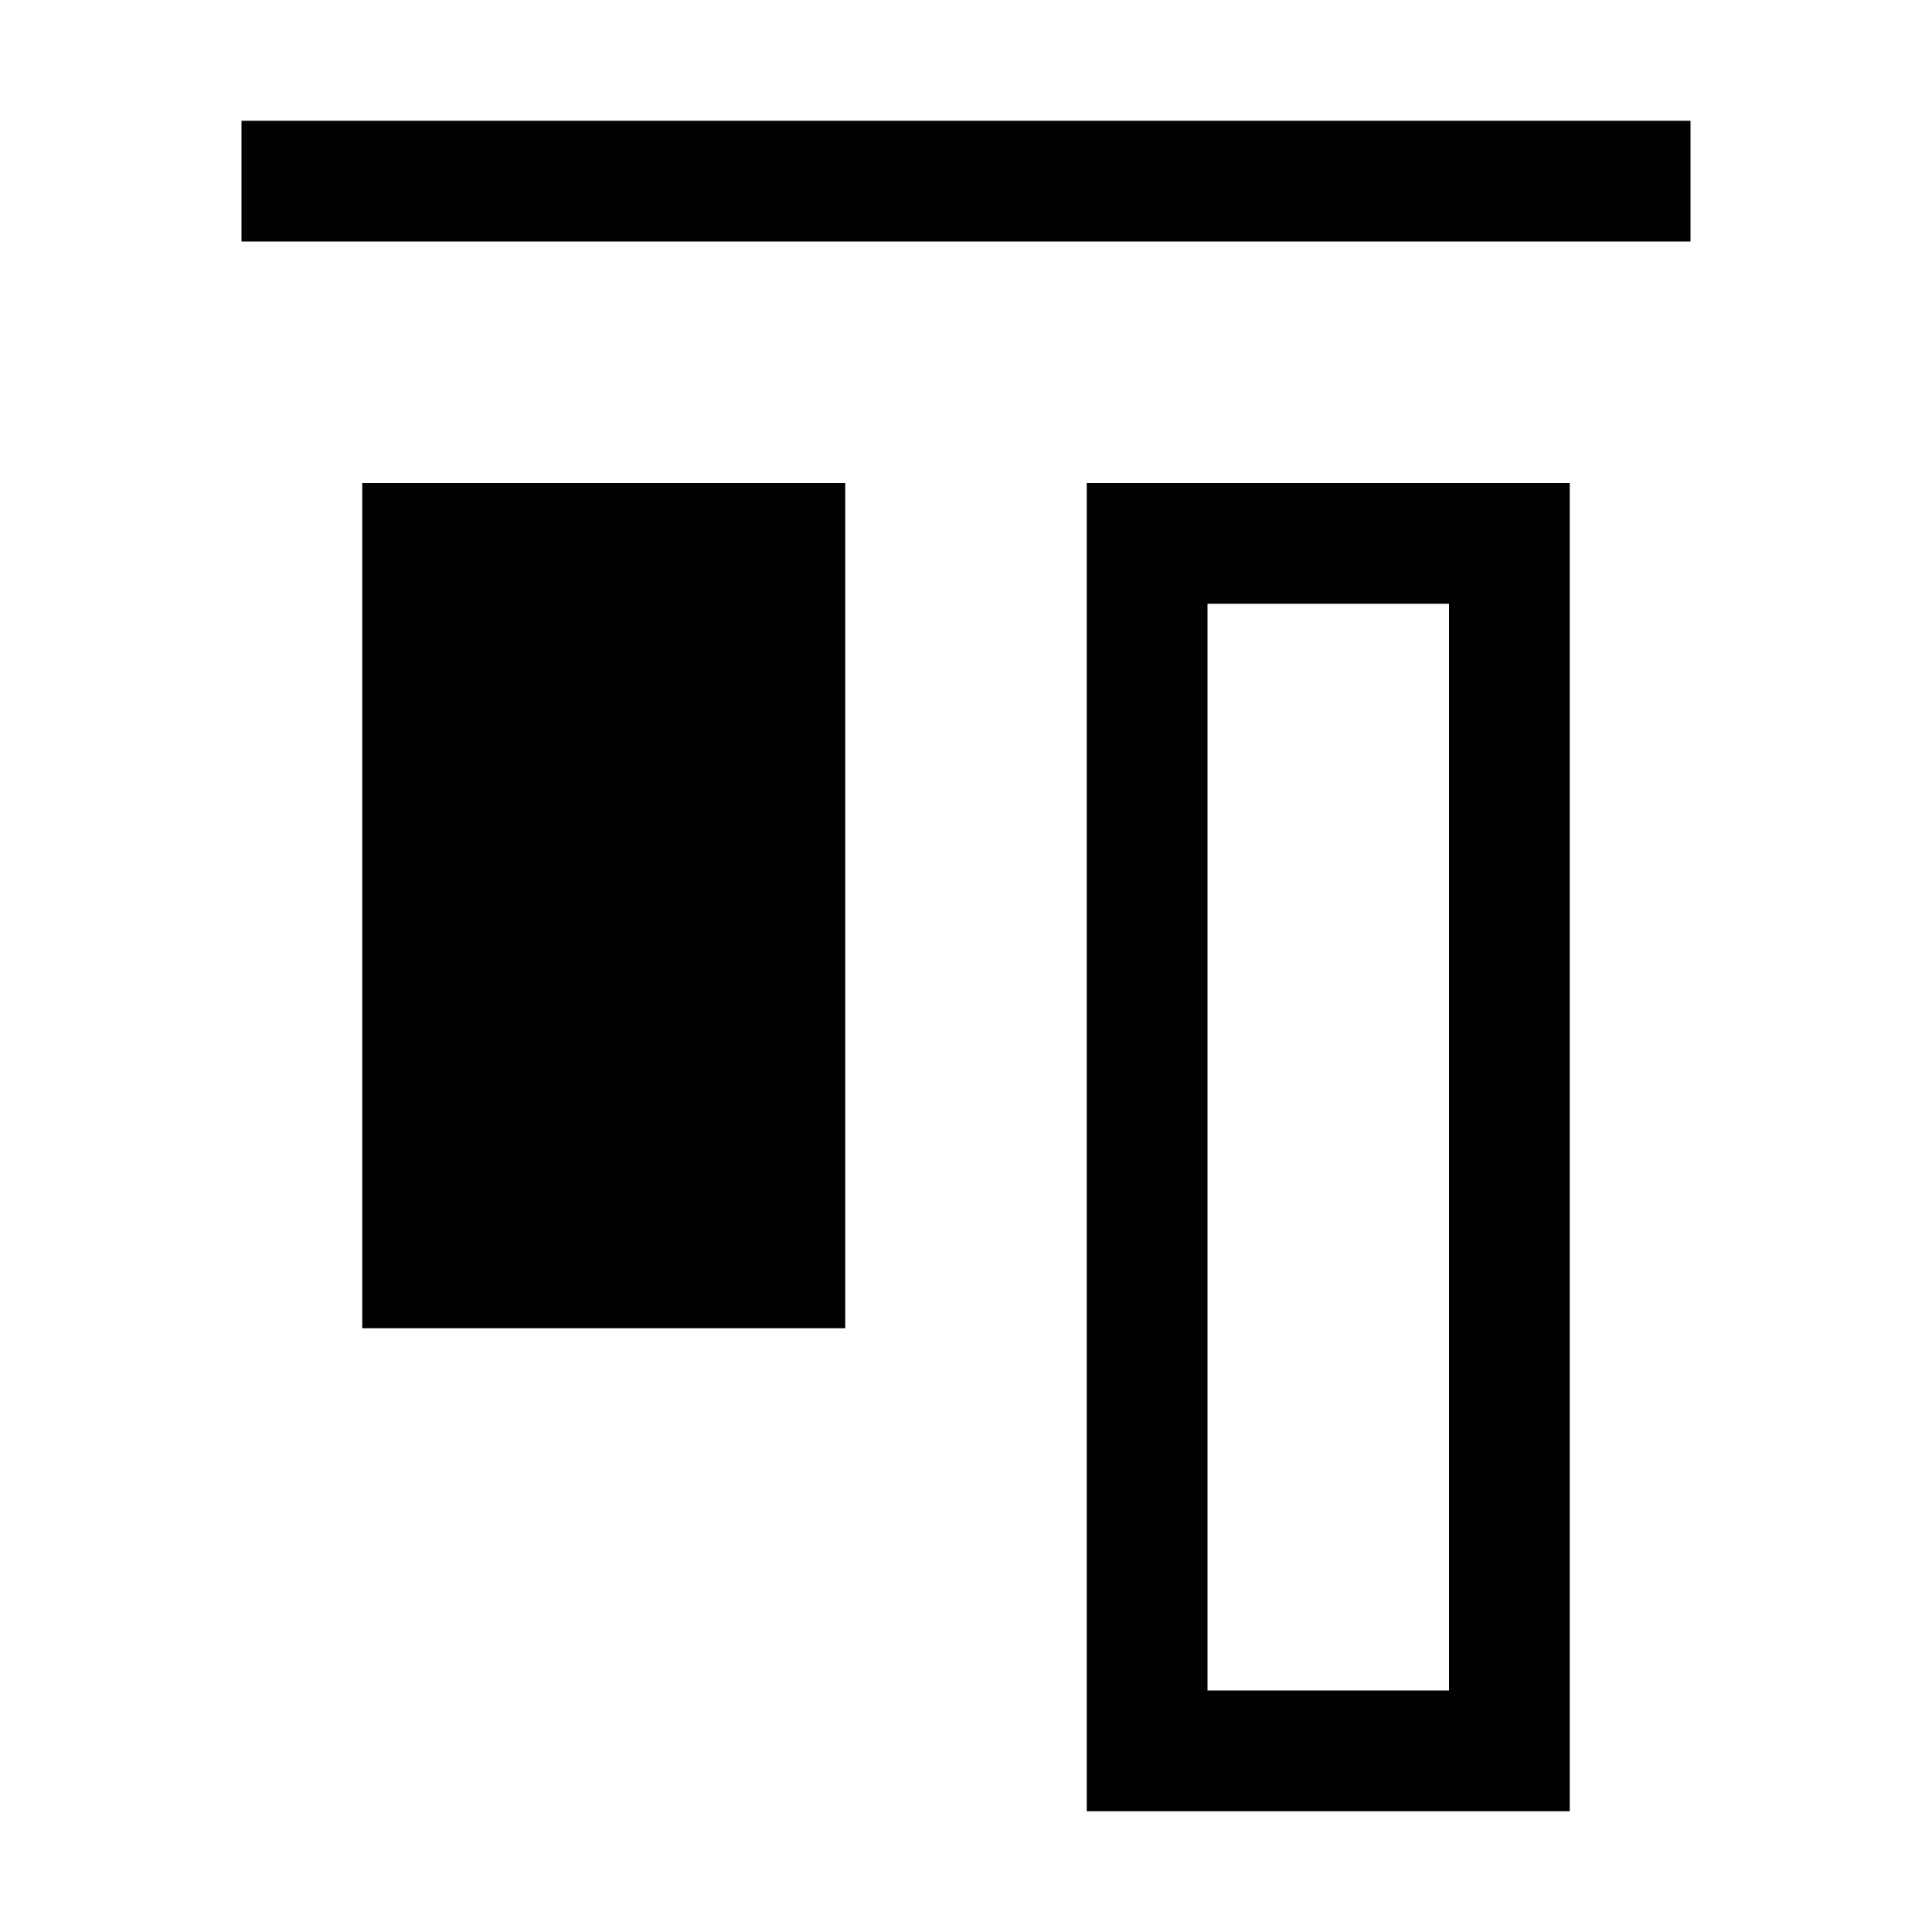
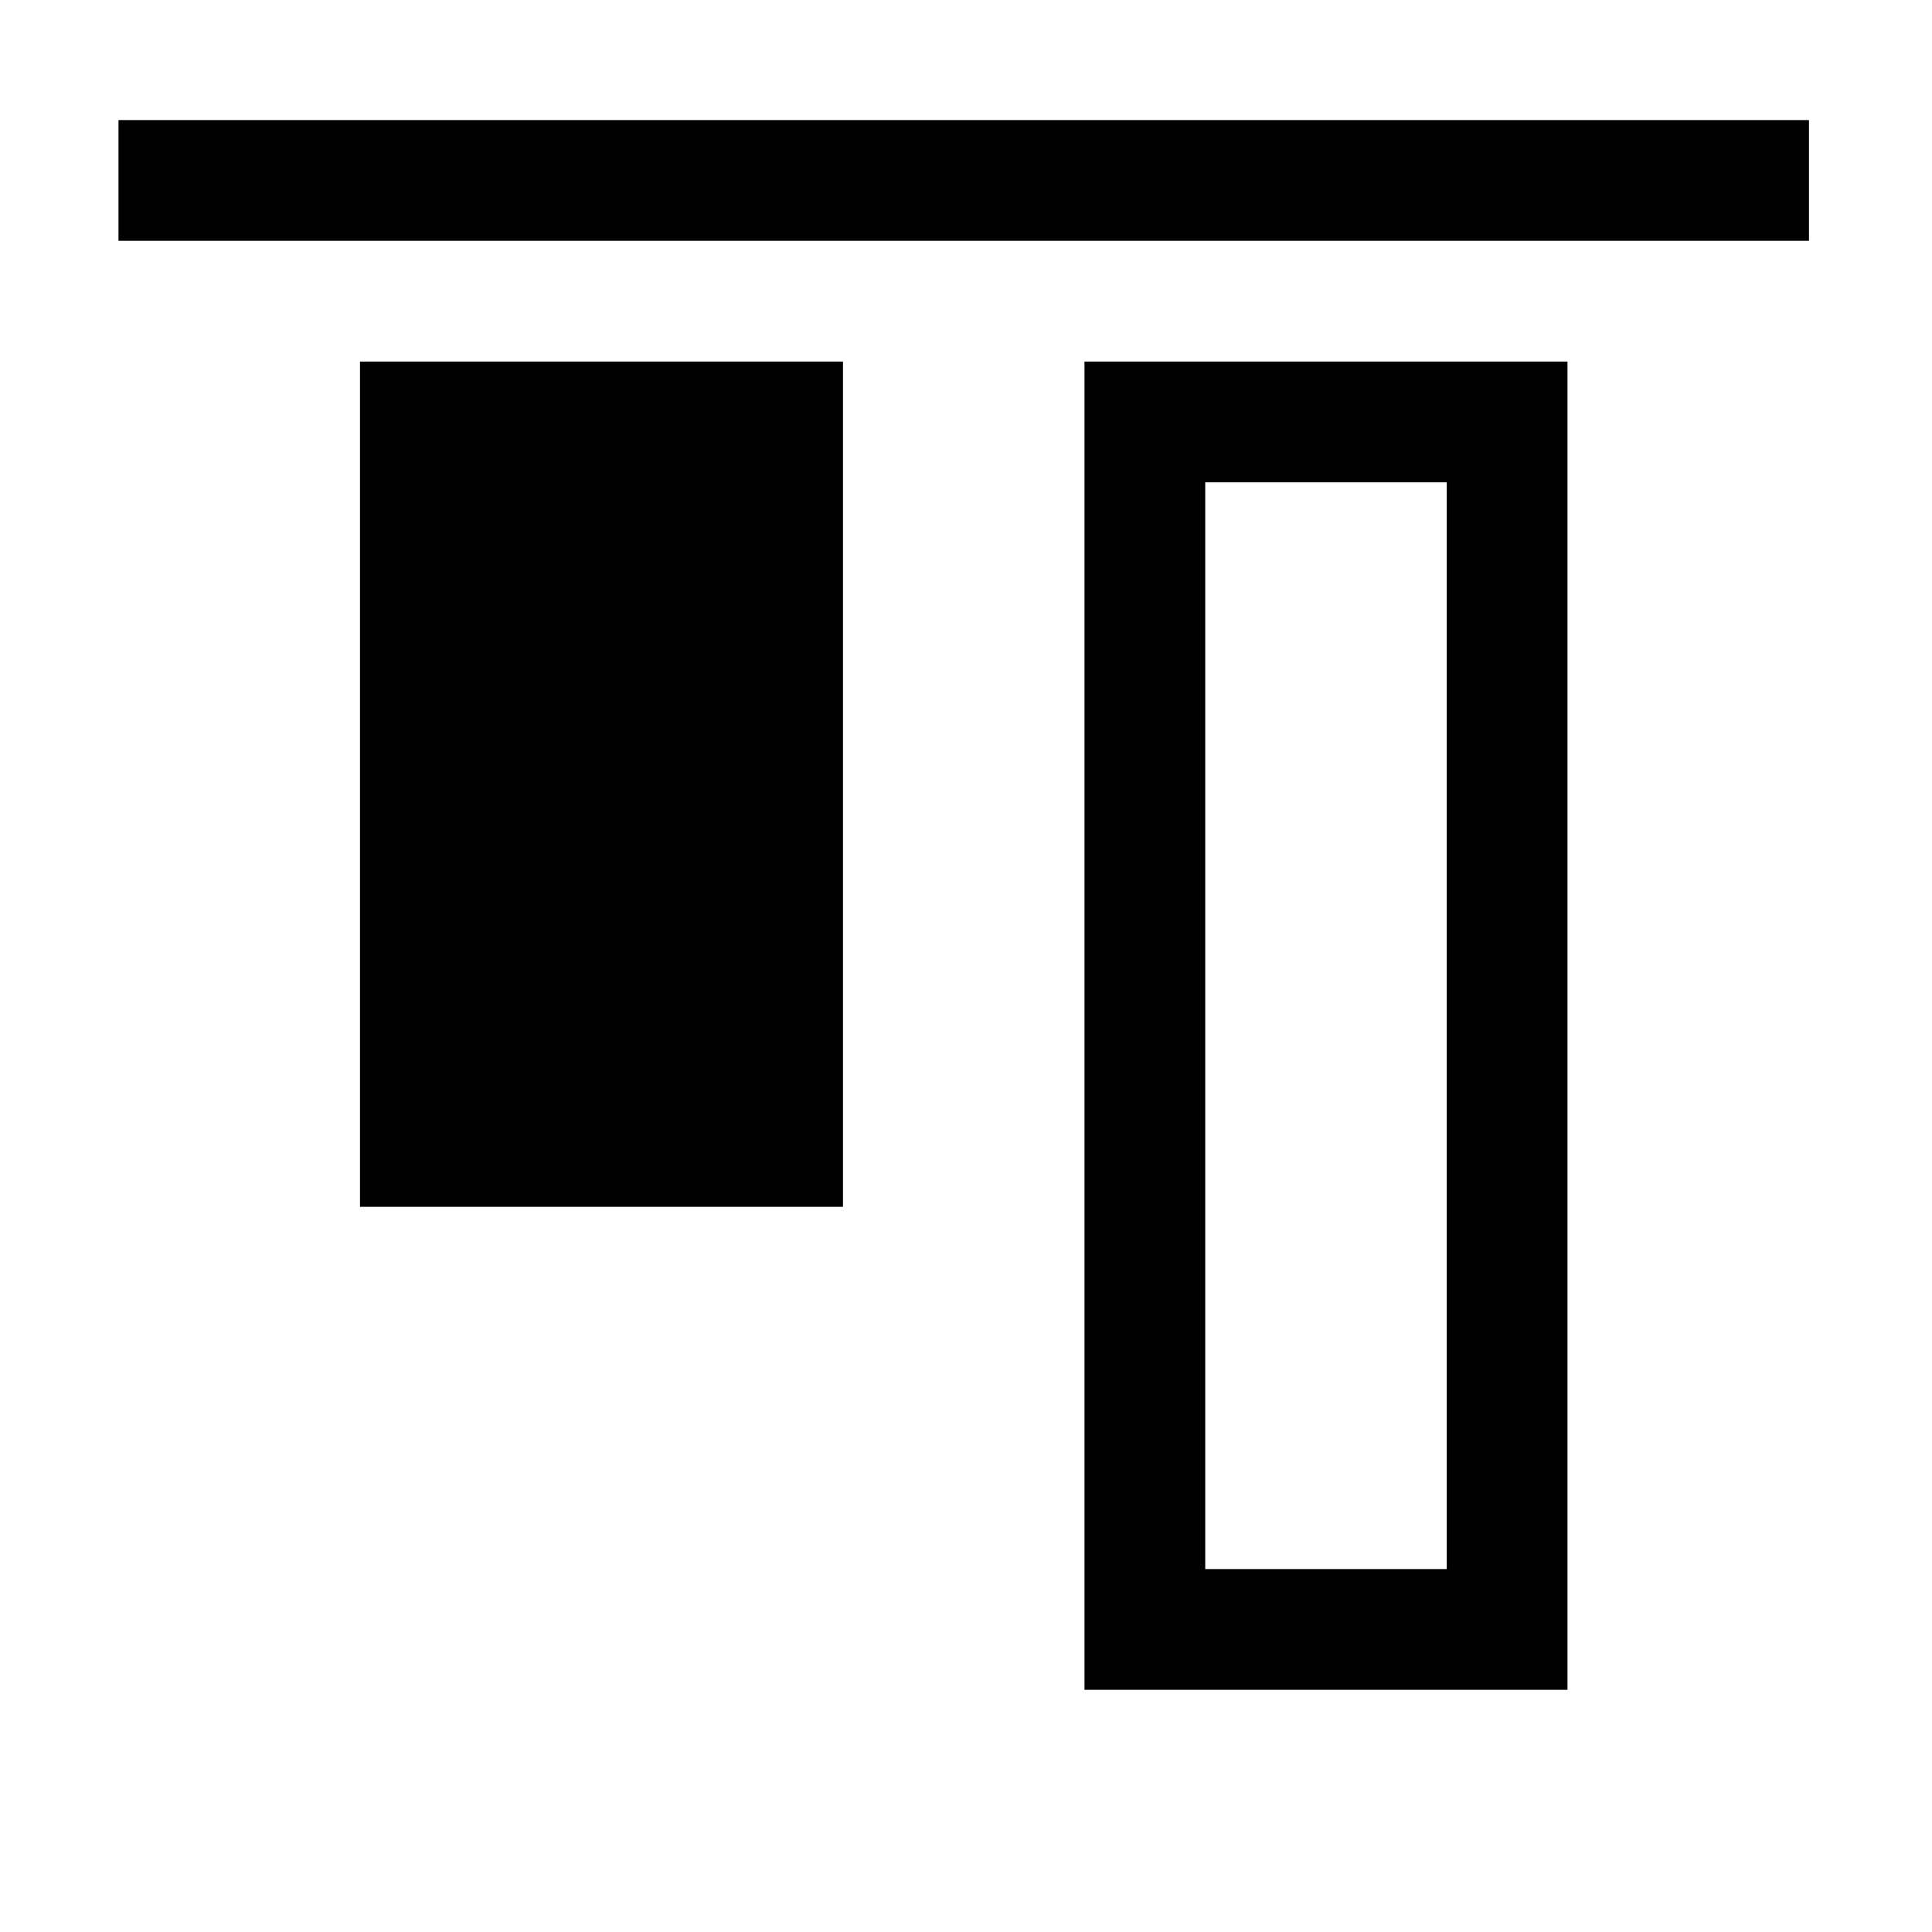
- <svg xmlns="http://www.w3.org/2000/svg" version="1.1" baseProfile="tiny" id="Layer_1" x="0px" y="0px" width="512px" height="512px" viewBox="0 0 512 512" xml:space="preserve">
-   <path fill="#010101" d="M96,352V128h128v224H96z M64,32v32h384V32H64z M288,128h128v352H288V128z M384,448V160h-64v288H384z" />
+ <svg xmlns="http://www.w3.org/2000/svg" version="1.1" id="Layer_1" x="0px" y="0px" viewBox="0 0 512 512" style="enable-background:new 0 0 512 512;" xml:space="preserve">
+   <style type="text/css">
+ 	.st0{fill:#010101;}
+ </style>
+   <path class="st0" d="M95.4,95.82h128v224h-128V95.82z M287.4,95.82h128v352h-128V95.82z M319.4,415.82h64v-288h-64V415.82z   M31.4,31.82v32h448v-32H31.4z" />
</svg>
